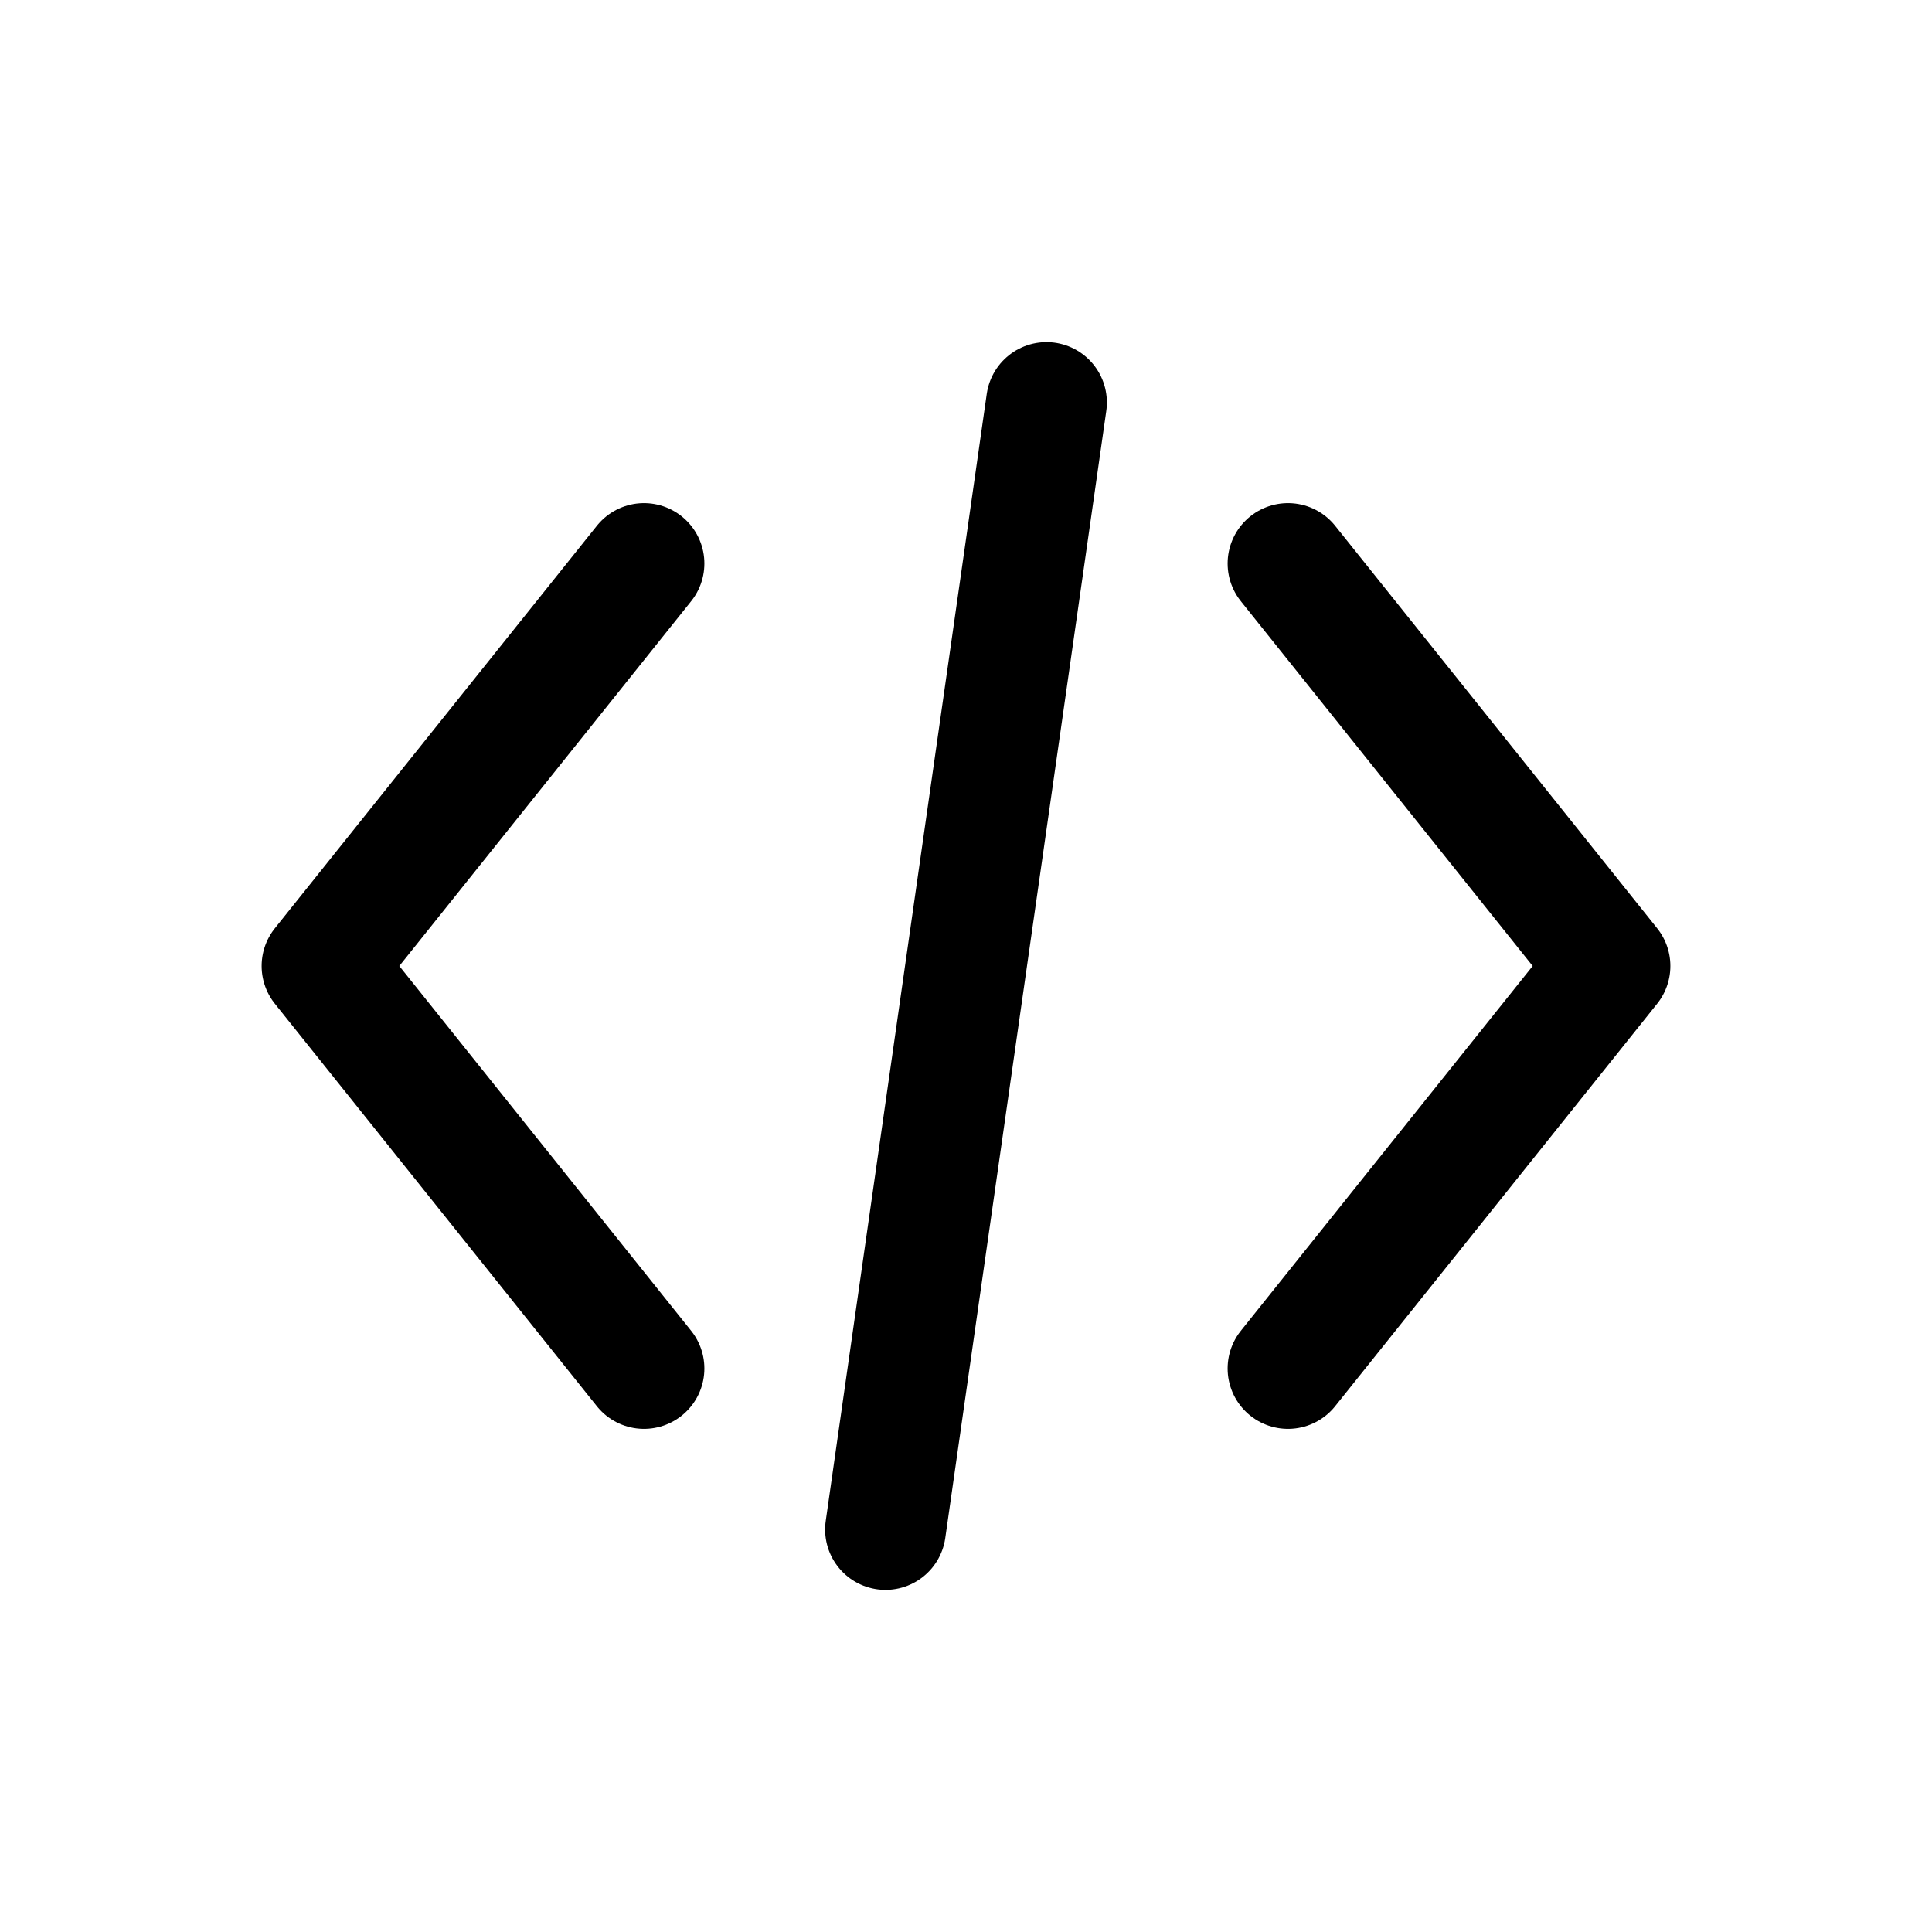
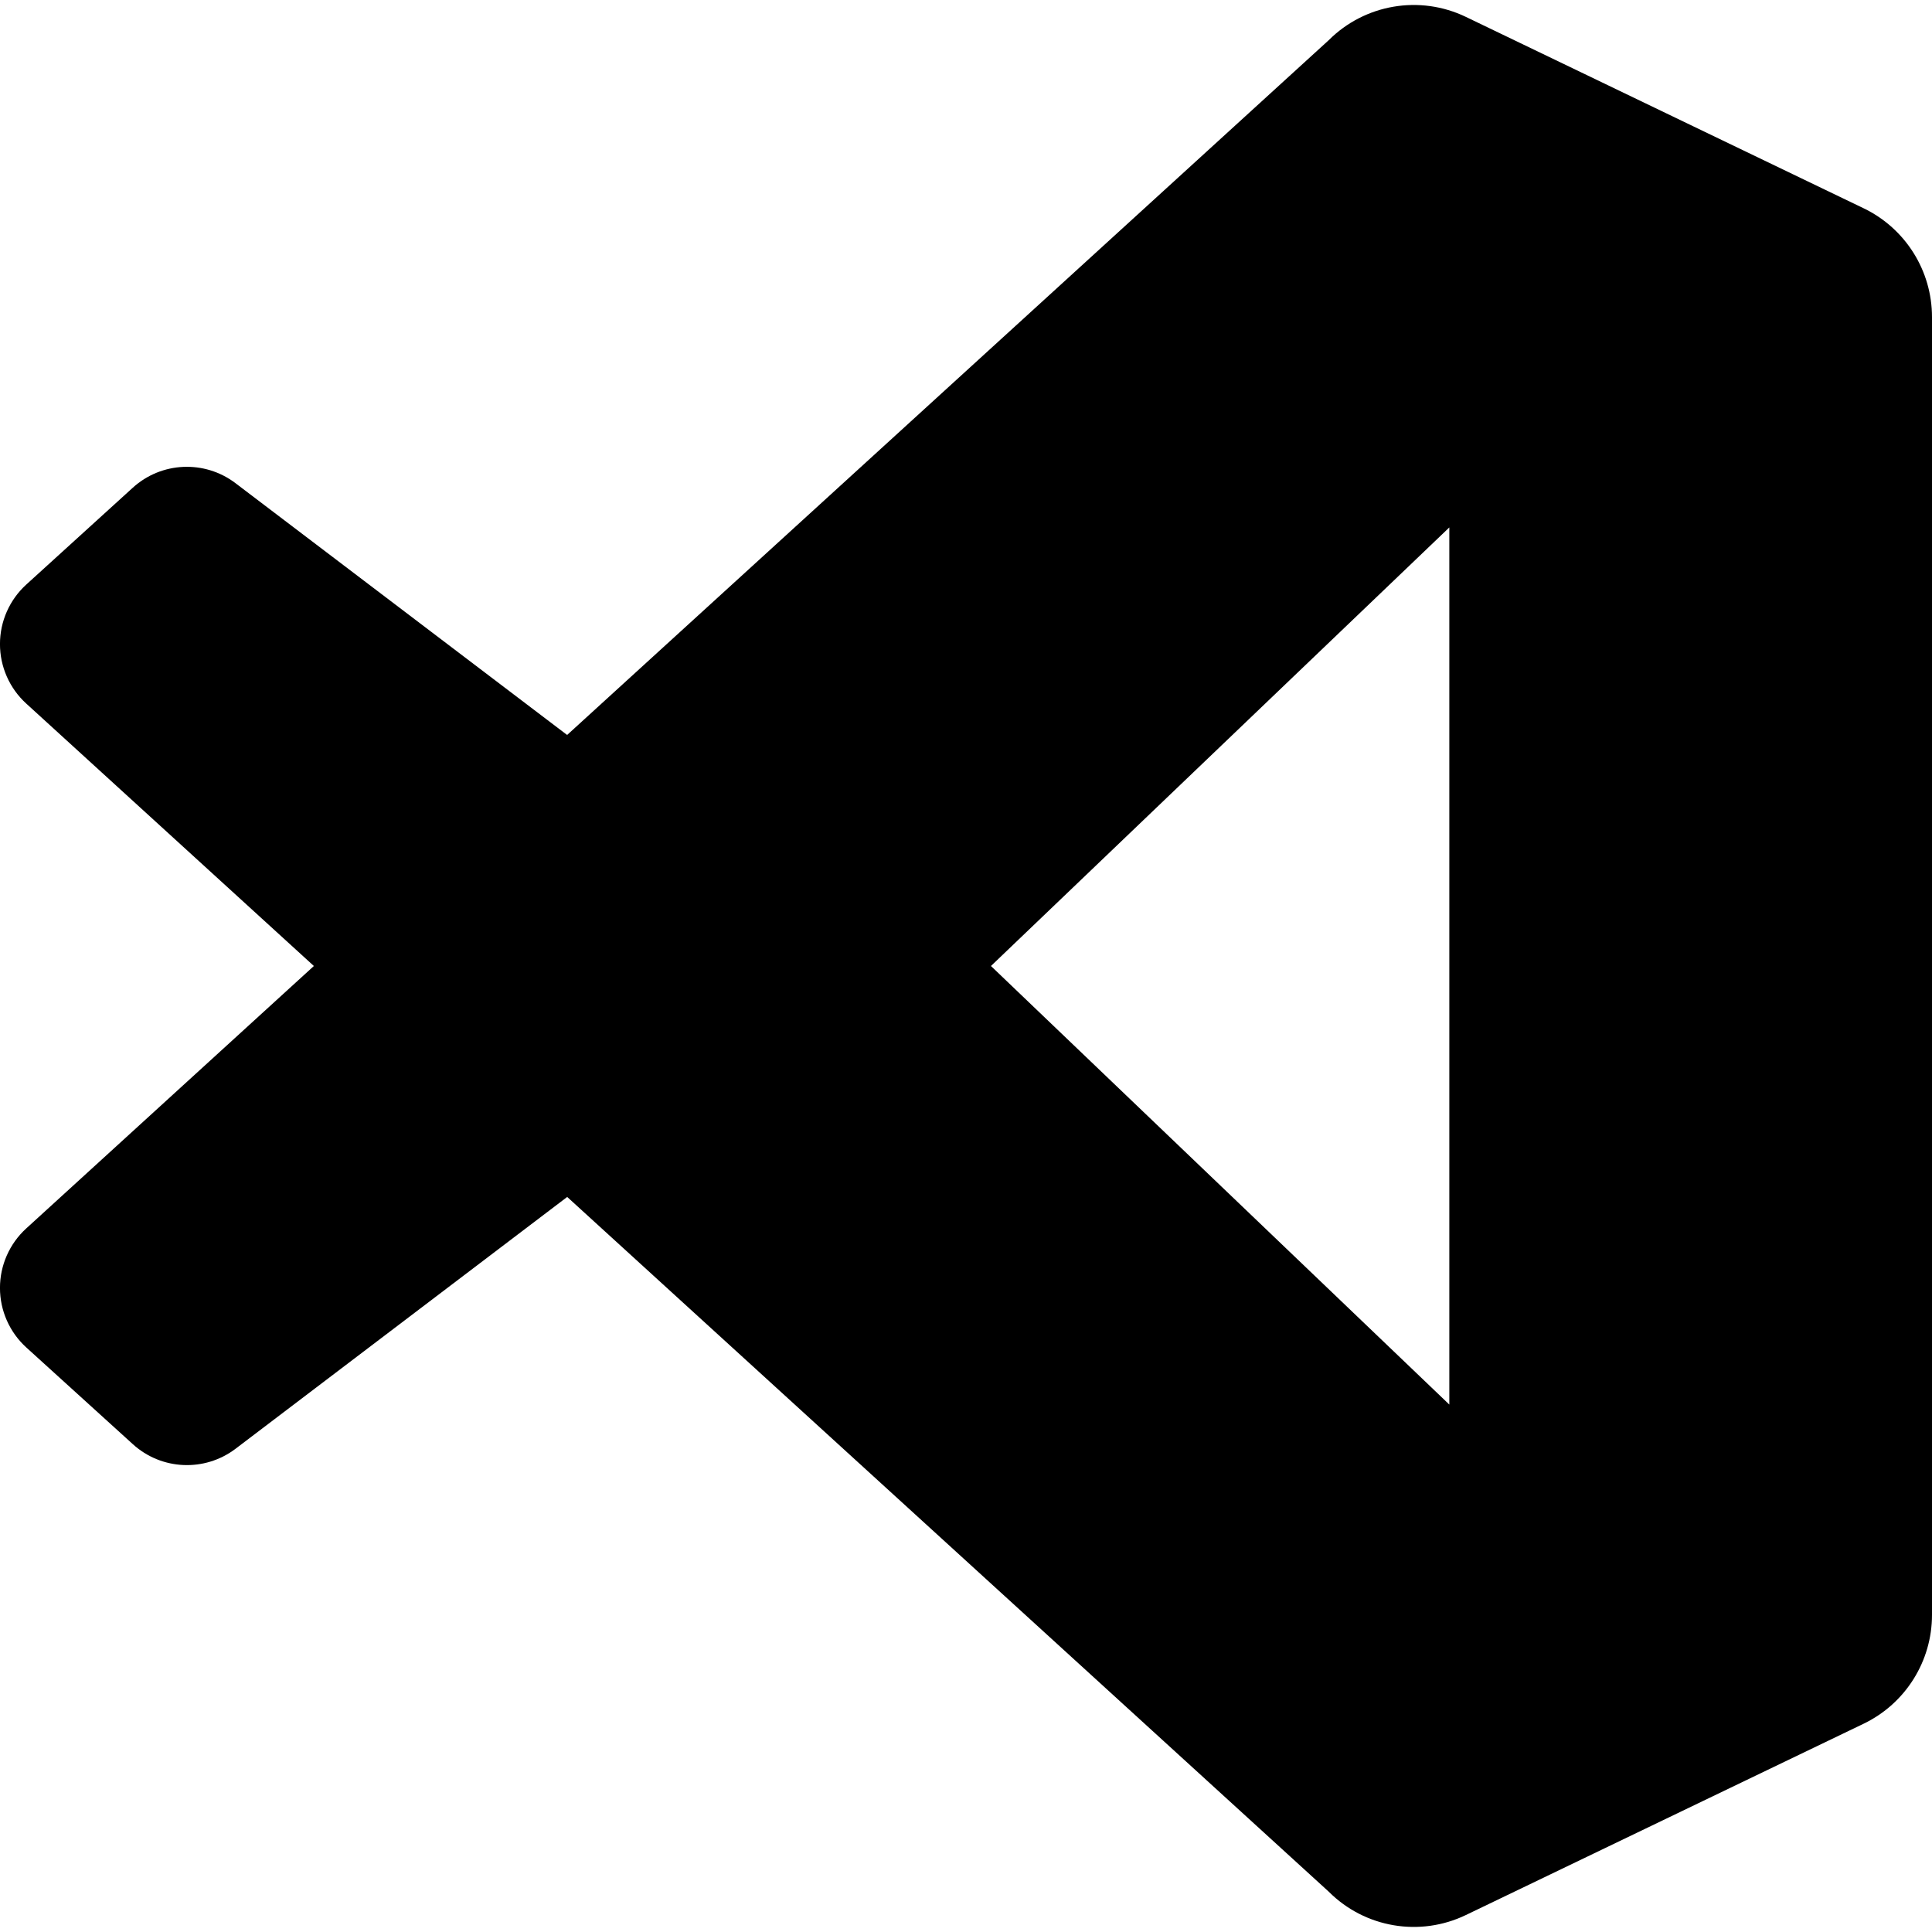
- <svg xmlns="http://www.w3.org/2000/svg" viewBox="0 0 24 24" fill="none" stroke="#000" stroke-width="1.5" stroke-linecap="round" stroke-linejoin="round">
-   <polyline points="8,7 4,12 8,17" />
-   <polyline points="16,7 20,12 16,17" />
-   <line x1="13" y1="5" x2="11" y2="19" />
+ <svg xmlns="http://www.w3.org/2000/svg" viewBox="0 0 24 24" fill="#000000">
+   <path d="M23.15 2.587L18.21.21a1.494 1.494 0 0 0-1.705.29l-9.46 8.63-4.12-3.128a.999.999 0 0 0-1.276.057L.327 7.261A1 1 0 0 0 .326 8.74L3.899 12 .326 15.26a1 1 0 0 0 .001 1.479L1.65 17.94a.999.999 0 0 0 1.276.057l4.12-3.128 9.46 8.63a1.492 1.492 0 0 0 1.704.29l4.942-2.377A1.5 1.5 0 0 0 24 20.06V3.939a1.5 1.5 0 0 0-.85-1.352zm-5.146 14.861L12.31 12l5.694-5.448v10.896z" />
</svg>
